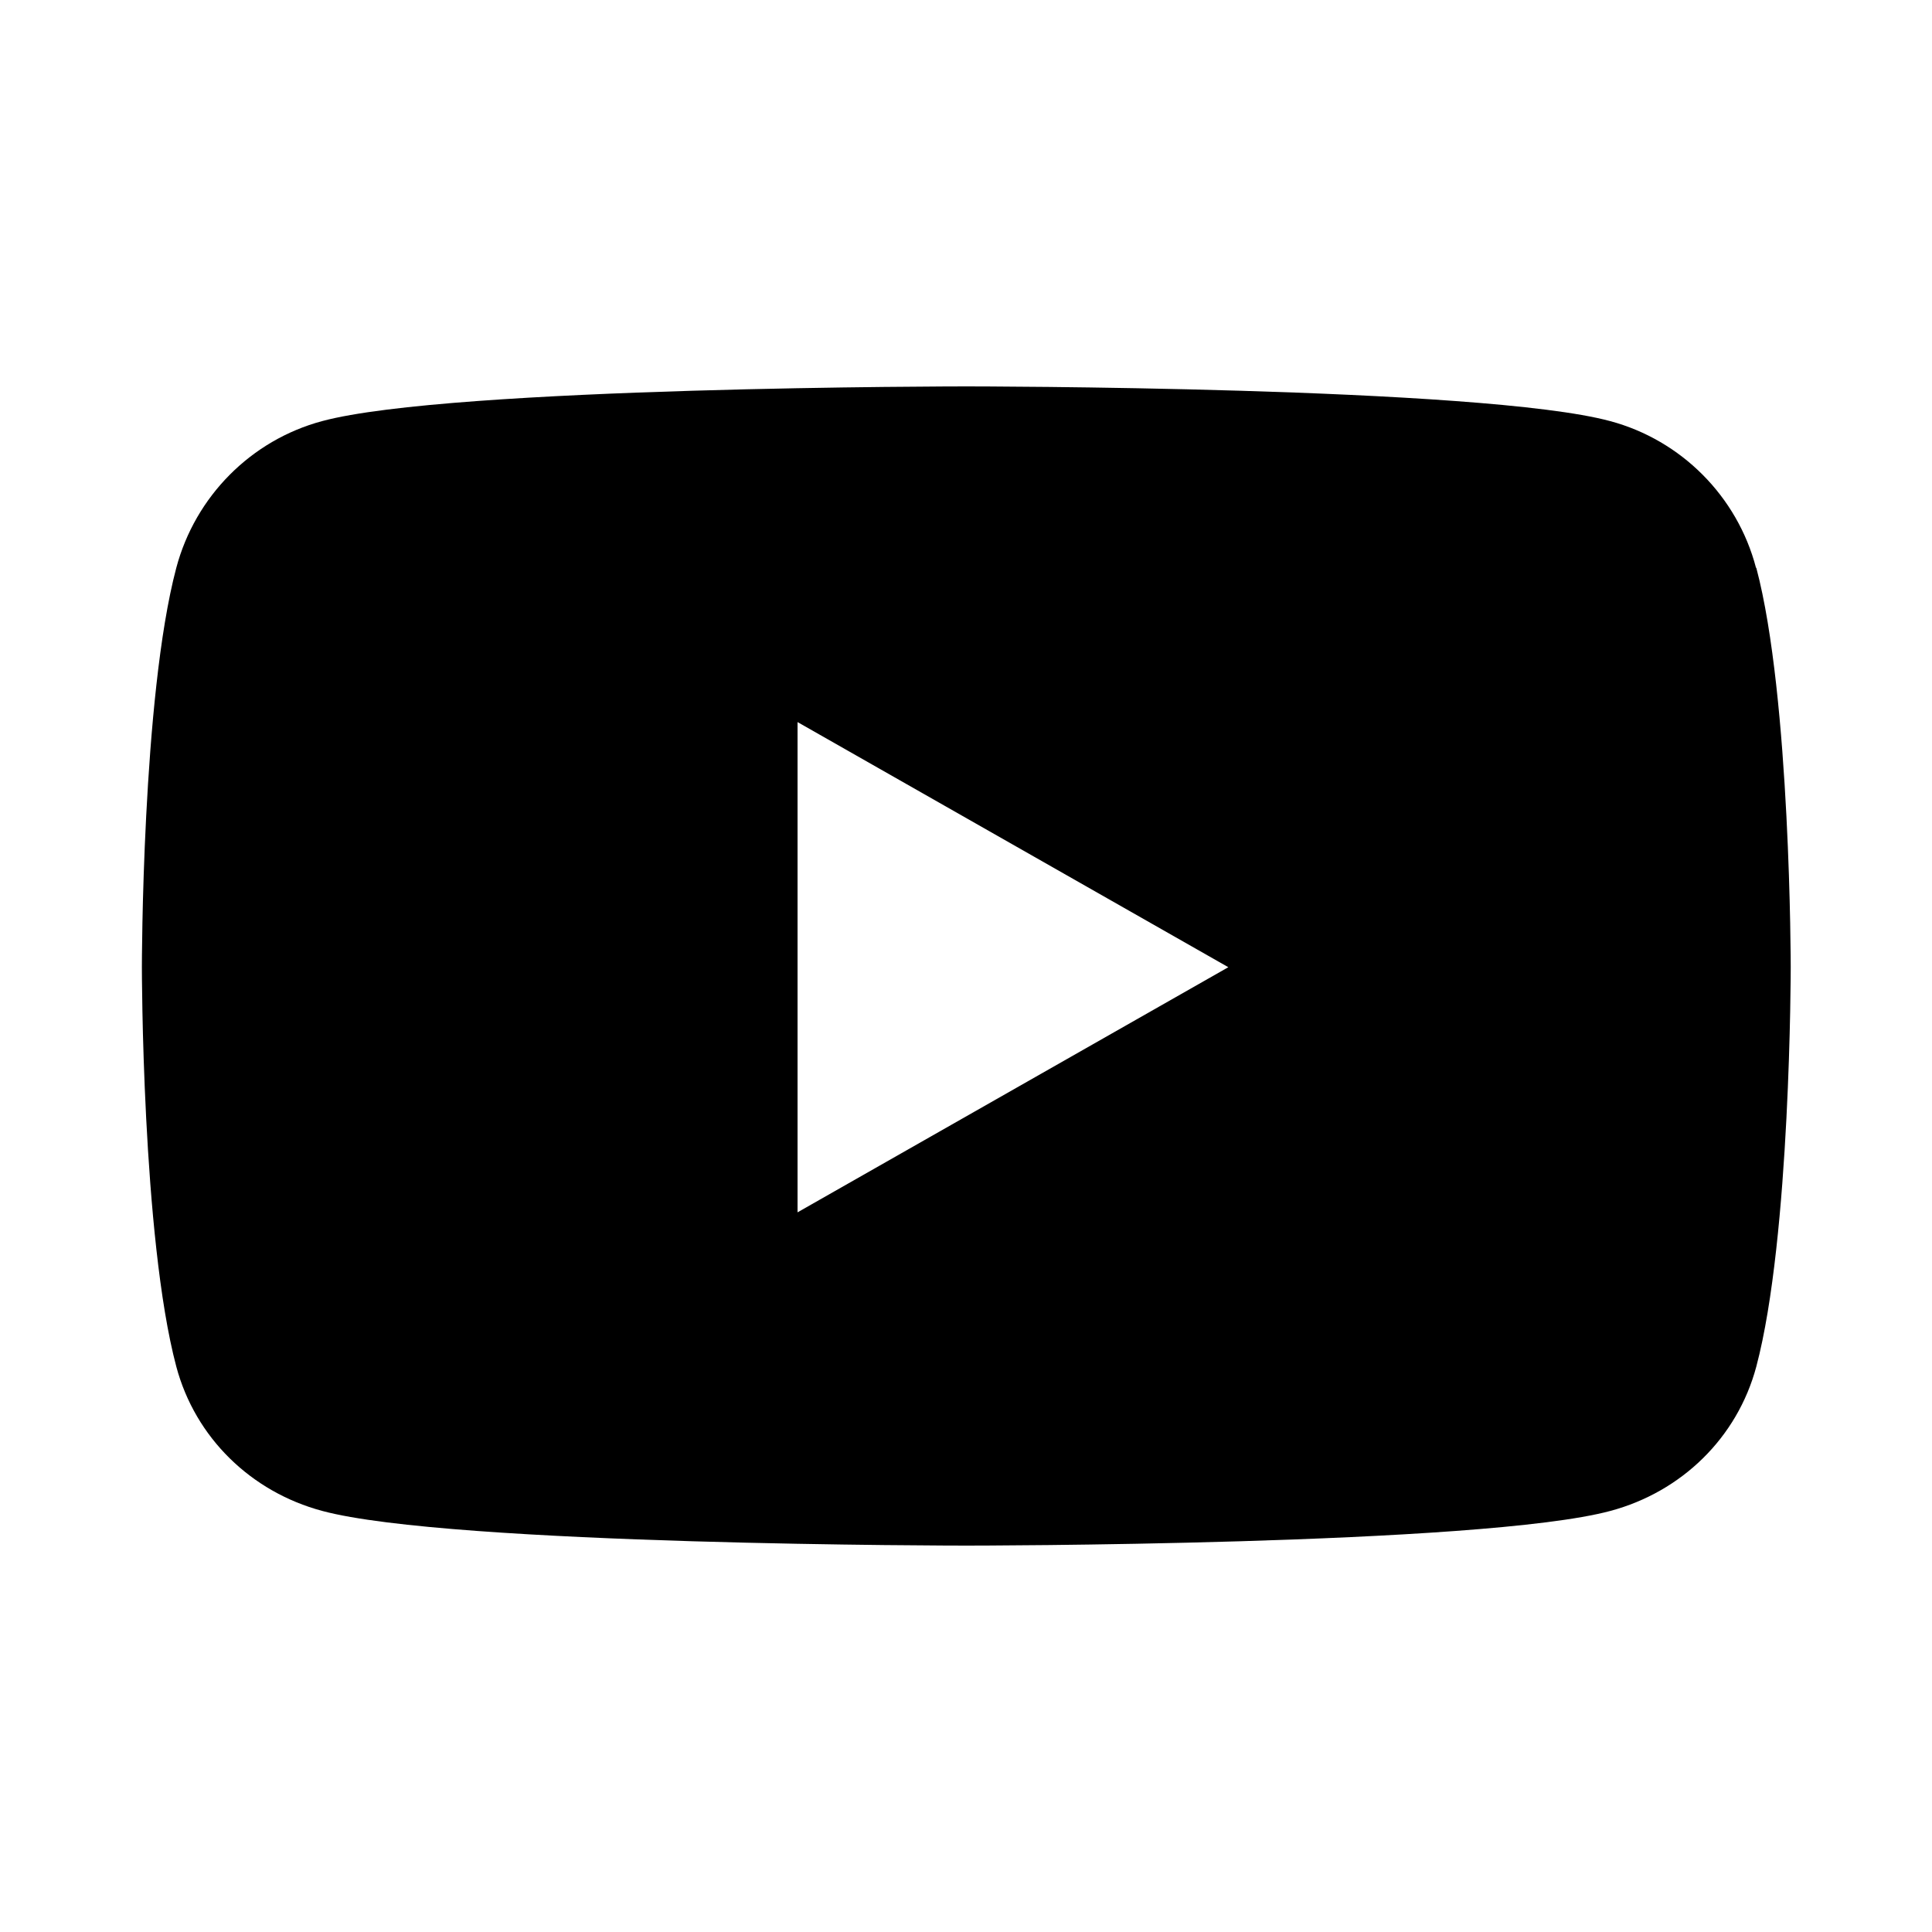
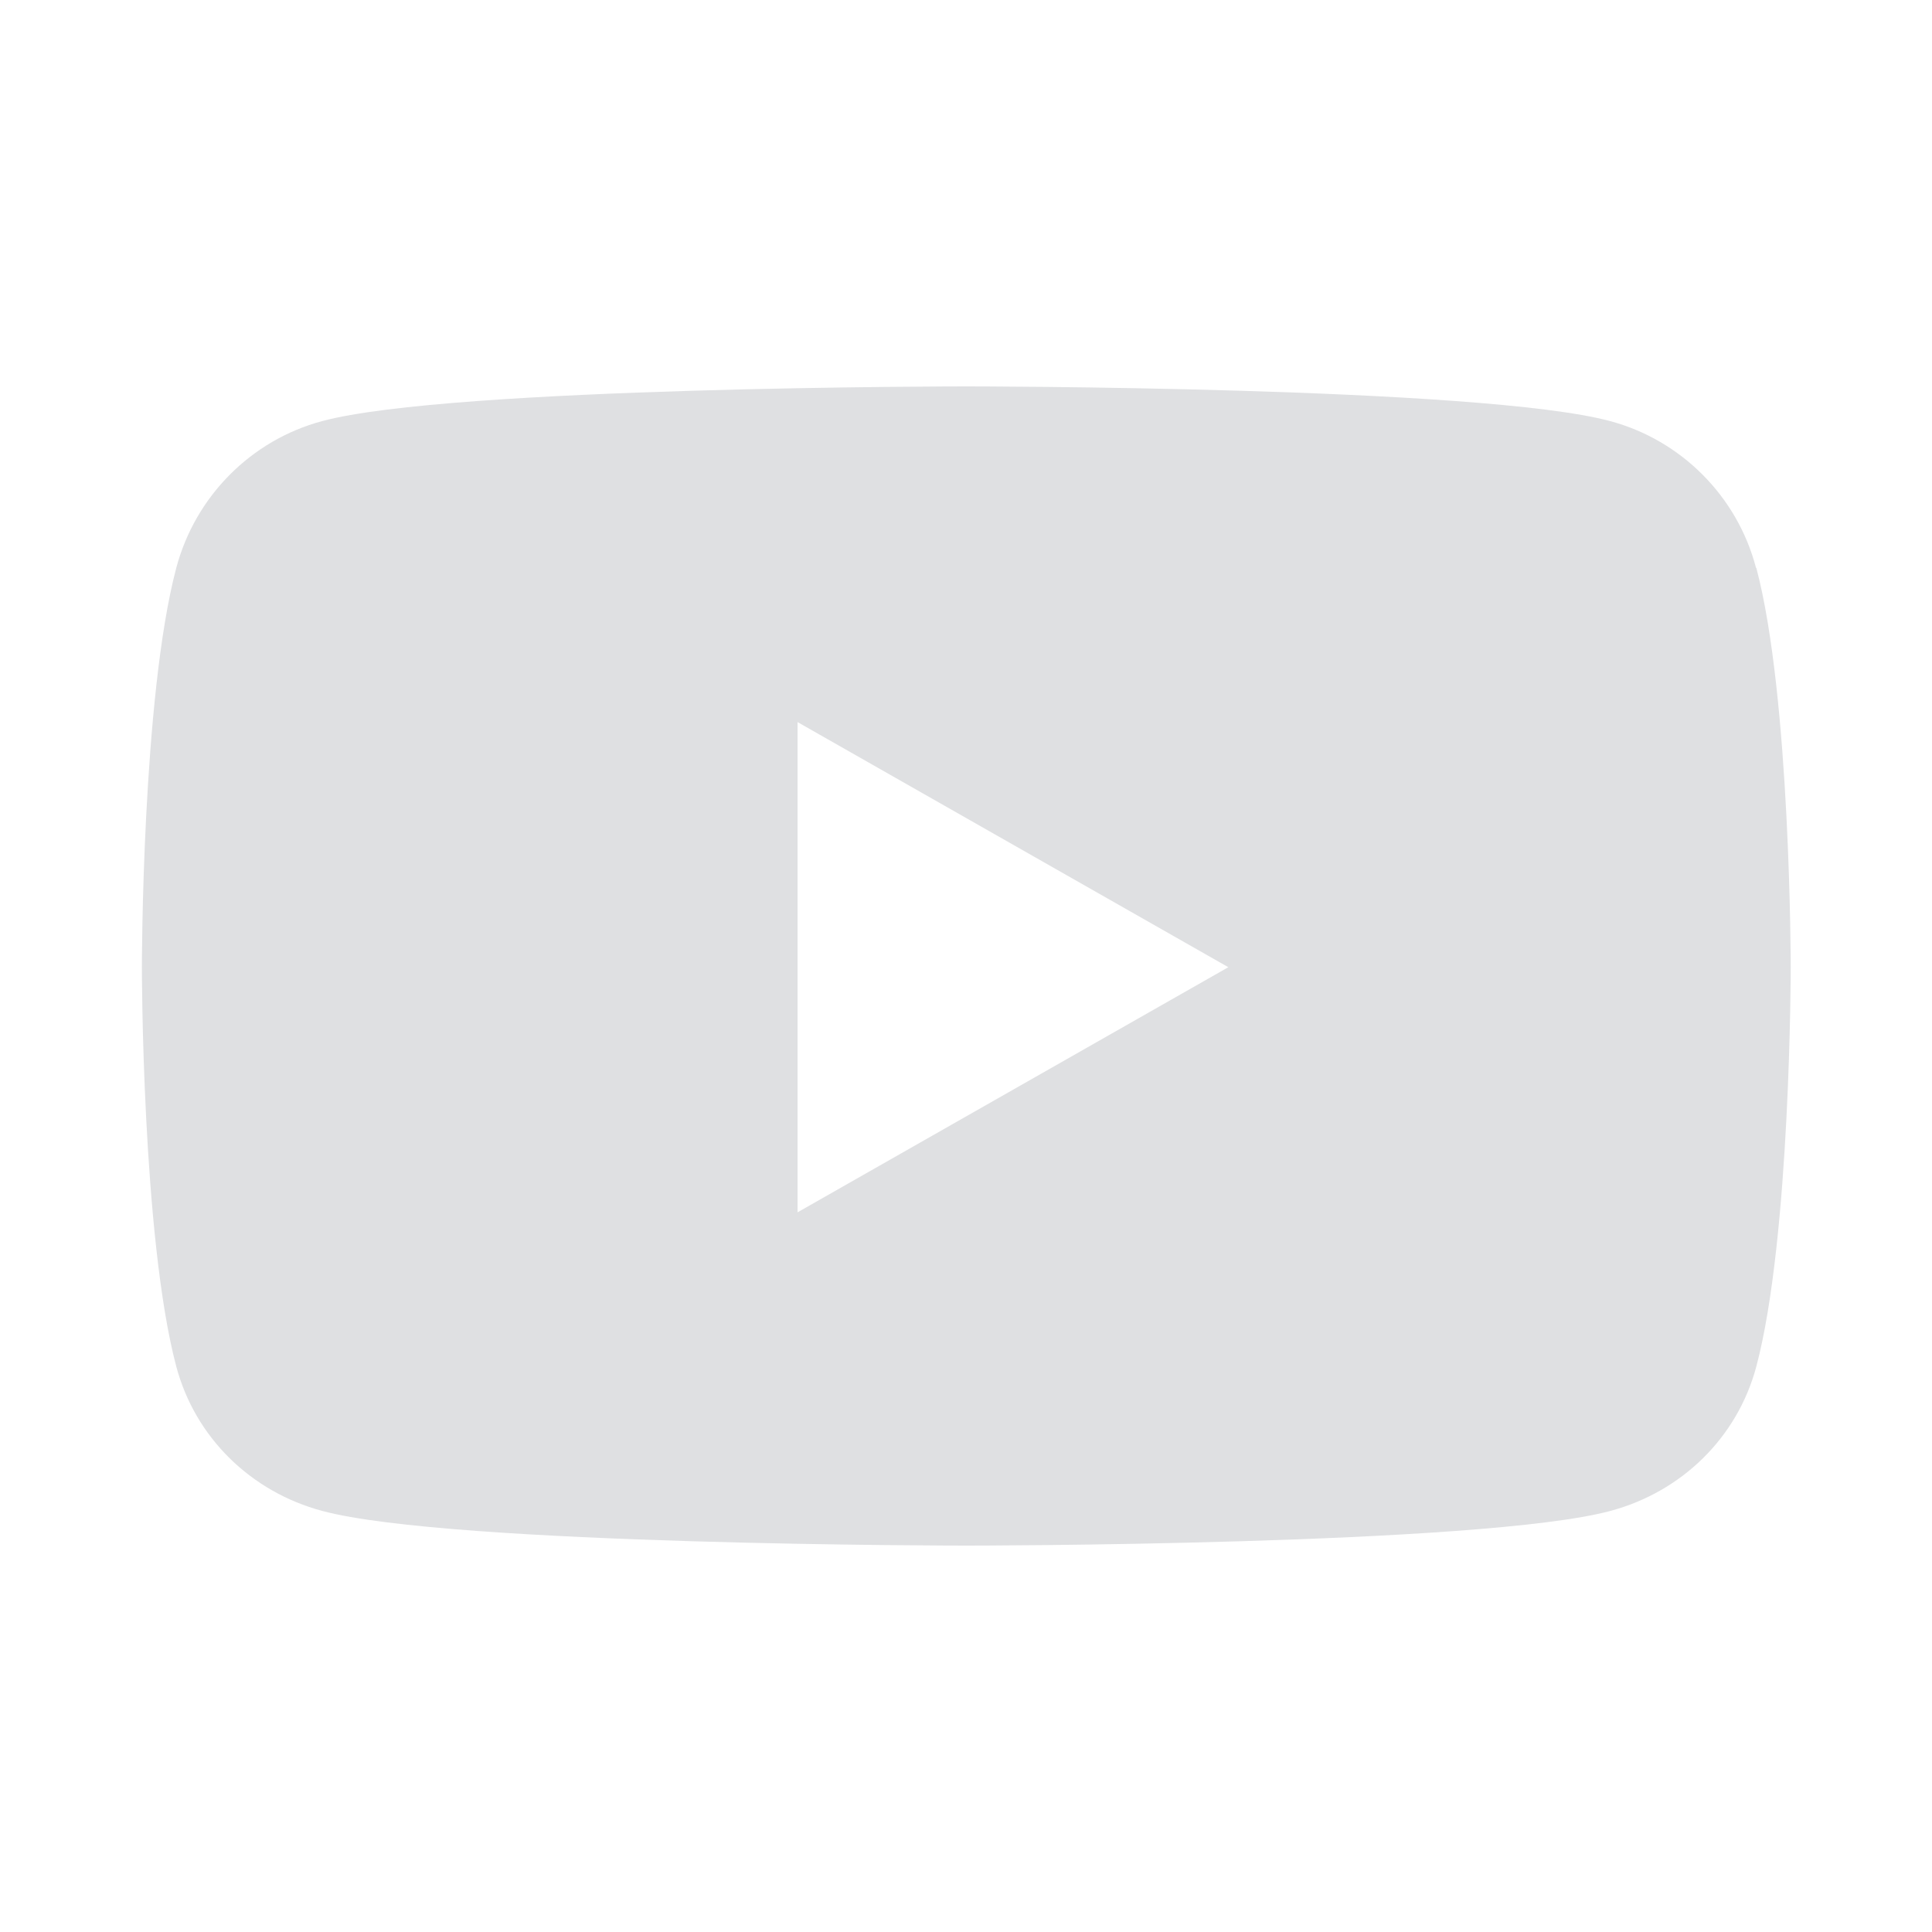
<svg xmlns="http://www.w3.org/2000/svg" viewBox="0 0 640 640">
-   <path d="M581.7 188.1C575.5 164.4 556.9 145.8 533.4 139.5C490.9 128 320.1 128 320.1 128C320.1 128 149.3 128 106.7 139.5C83.2 145.8 64.7 164.4 58.4 188.1C47 231 47 320.4 47 320.4C47 320.4 47 409.8 58.4 452.7C64.7 476.3 83.2 494.2 106.7 500.5C149.3 512 320.1 512 320.1 512C320.1 512 490.9 512 533.5 500.5C557 494.2 575.5 476.3 581.8 452.7C593.2 409.8 593.2 320.4 593.2 320.4C593.2 320.4 593.2 231 581.8 188.1zM264.2 401.6L264.2 239.2L406.9 320.4L264.2 401.6z" />
+   <path fill="#dfe0e2" d="M581.7 188.1C575.5 164.4 556.9 145.8 533.4 139.5C490.9 128 320.1 128 320.1 128C320.1 128 149.3 128 106.7 139.5C83.2 145.8 64.7 164.4 58.4 188.1C47 231 47 320.4 47 320.4C47 320.4 47 409.8 58.4 452.7C64.7 476.3 83.2 494.2 106.7 500.5C149.3 512 320.1 512 320.1 512C320.1 512 490.9 512 533.5 500.5C557 494.2 575.5 476.3 581.8 452.7C593.2 409.8 593.2 320.4 593.2 320.4C593.2 320.4 593.2 231 581.8 188.1zM264.2 401.6L264.2 239.2L406.9 320.4L264.2 401.6z" />
</svg>
